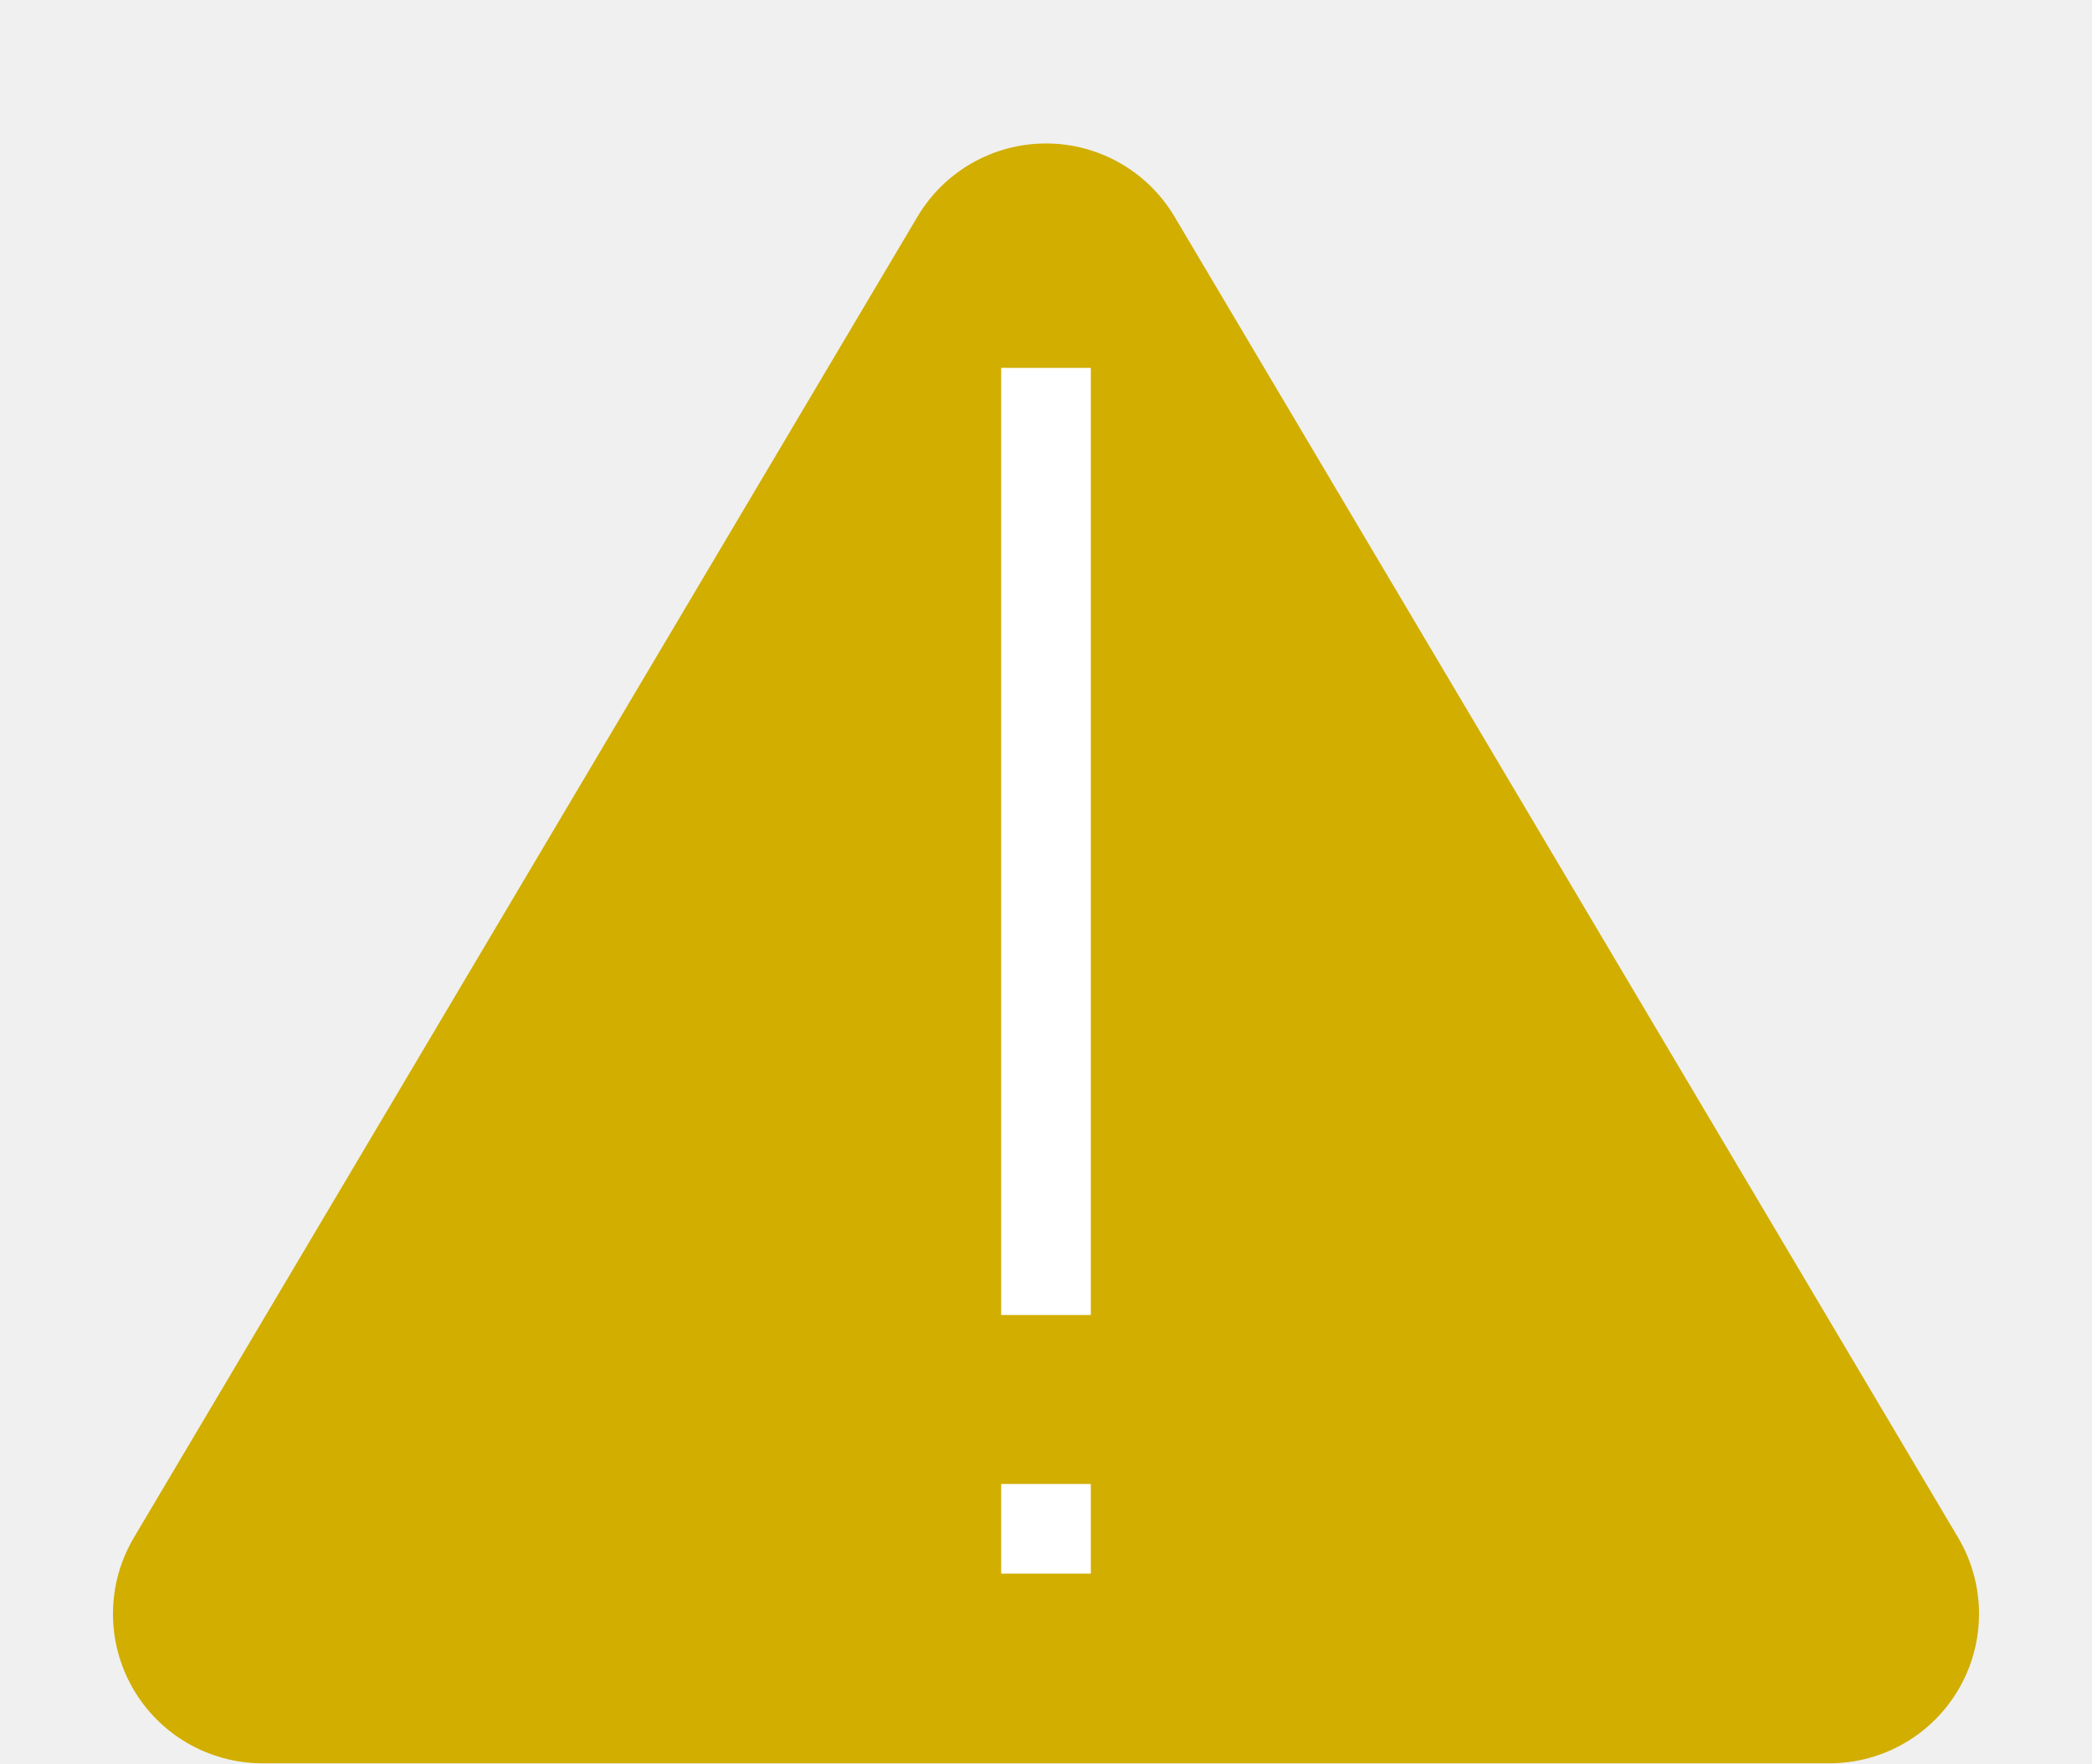
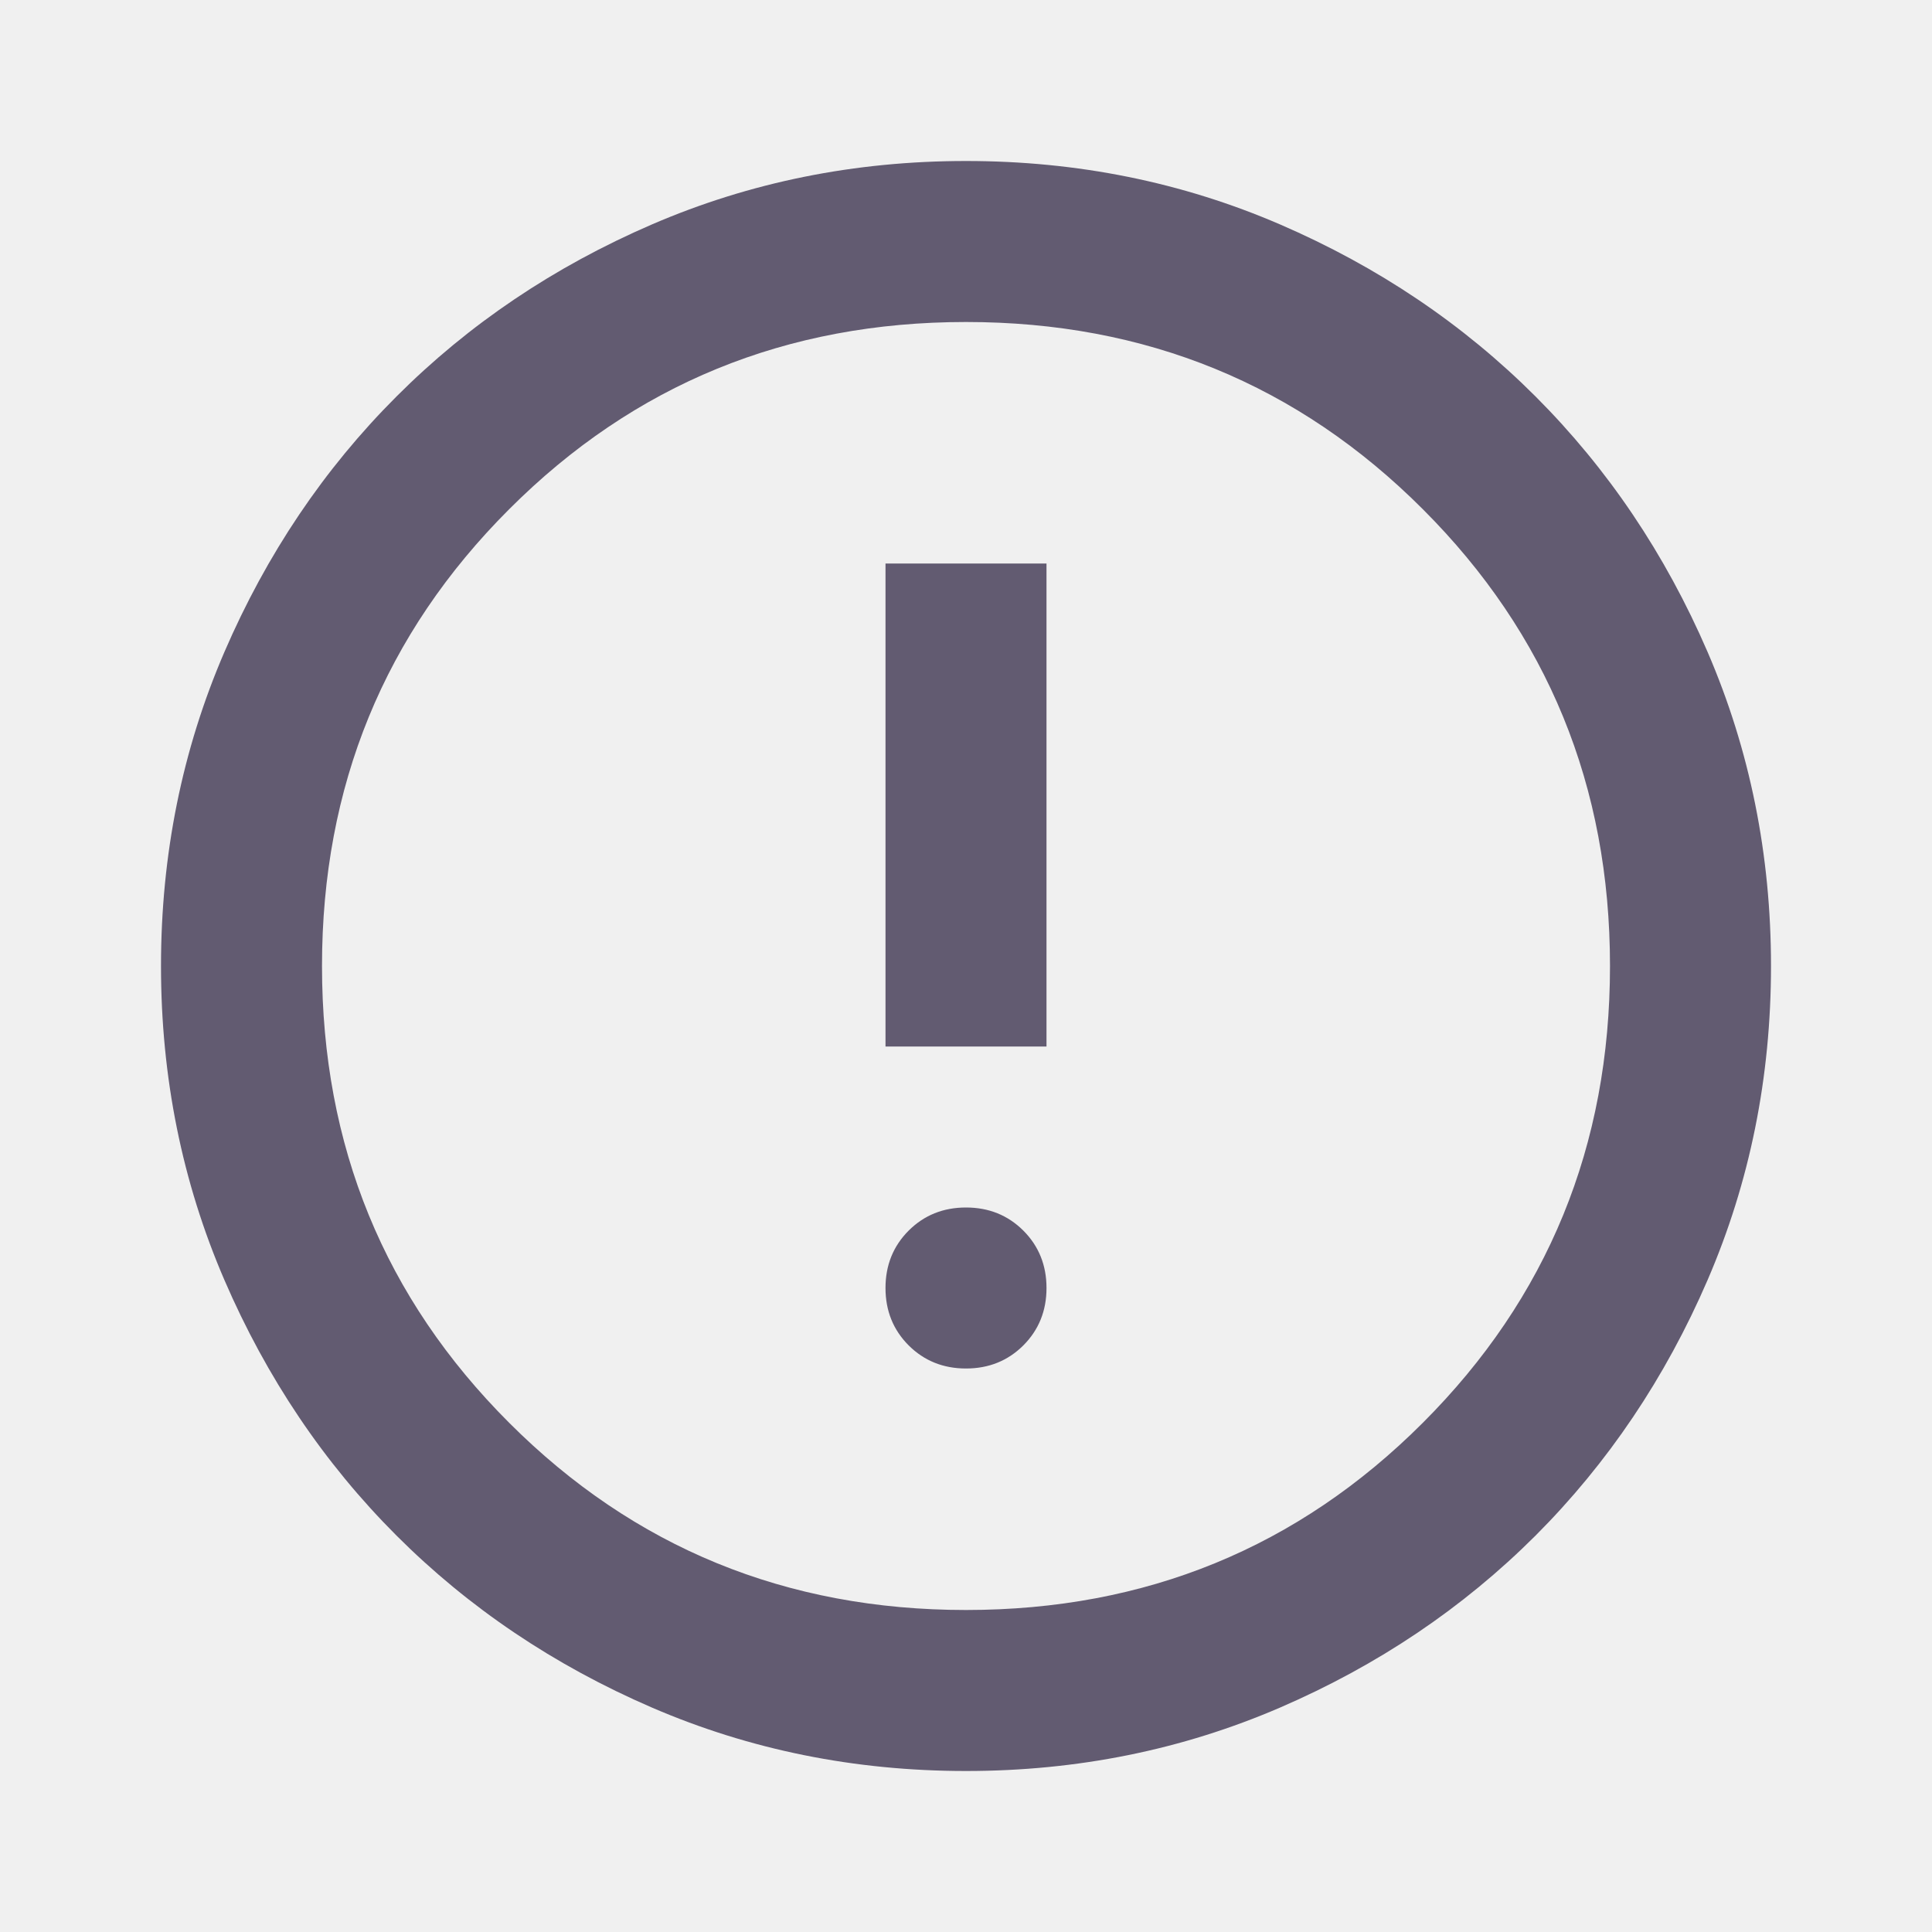
- <svg xmlns="http://www.w3.org/2000/svg" width="70" height="59" viewBox="0 0 70 59">
-   <g id="Warning_Fill" data-name="Warning Fill" transform="translate(0)">
-     <path id="Poligono_5" data-name="Poligono 5" d="M30.7,7.249a5,5,0,0,1,8.6,0l26.22,44.2A5,5,0,0,1,61.22,59H8.78a5,5,0,0,1-4.3-7.551Z" transform="translate(0 0)" fill="#d1ae00" />
-     <g id="Raggruppa_24250" data-name="Raggruppa 24250" transform="translate(35 12.309)">
-       <path id="Tracciato_5" data-name="Tracciato 5" d="M0,0V31.691" fill="none" stroke="#fff" stroke-width="3" />
-       <path id="Tracciato_1" data-name="Tracciato 1" d="M0,0V3" transform="translate(0 37.345)" fill="none" stroke="#fff" stroke-width="3" />
+ <svg xmlns="http://www.w3.org/2000/svg" width="36" height="36" viewBox="0 0 36 36" fill="none">
+   <g id="Icon">
+     <mask id="mask0_847_3455" style="mask-type:alpha" maskUnits="userSpaceOnUse" x="0" y="0" width="36" height="36">
+       <rect id="Bounding box" width="36" height="36" fill="#D9D9D9" />
+     </mask>
+     <g mask="url(#mask0_847_3455)">
+       <path id="error" d="M18 25.5C18.425 25.5 18.781 25.356 19.069 25.069C19.356 24.781 19.5 24.425 19.5 24C19.5 23.575 19.356 23.219 19.069 22.931C18.781 22.644 18.425 22.5 18 22.5C17.575 22.5 17.219 22.644 16.931 22.931C16.644 23.219 16.5 23.575 16.5 24C16.5 24.425 16.644 24.781 16.931 25.069C17.219 25.356 17.575 25.5 18 25.5ZM16.5 19.5H19.5V10.5H16.5V19.5ZM18 33C15.925 33 13.975 32.606 12.15 31.819C10.325 31.031 8.738 29.962 7.388 28.613C6.037 27.262 4.969 25.675 4.181 23.85C3.394 22.025 3 20.075 3 18C3 15.925 3.394 13.975 4.181 12.15C4.969 10.325 6.037 8.738 7.388 7.388C8.738 6.037 10.325 4.969 12.15 4.181C13.975 3.394 15.925 3 18 3C20.075 3 22.025 3.394 23.85 4.181C25.675 4.969 27.262 6.037 28.613 7.388C29.962 8.738 31.031 10.325 31.819 12.15C32.606 13.975 33 15.925 33 18C33 20.075 32.606 22.025 31.819 23.85C31.031 25.675 29.962 27.262 28.613 28.613C27.262 29.962 25.675 31.031 23.85 31.819C22.025 32.606 20.075 33 18 33ZM18 30C21.35 30 24.188 28.837 26.512 26.512C28.837 24.188 30 21.35 30 18C30 14.65 28.837 11.812 26.512 9.488C24.188 7.162 21.35 6 18 6C14.65 6 11.812 7.162 9.488 9.488C7.162 11.812 6 14.65 6 18C6 21.35 7.162 24.188 9.488 26.512C11.812 28.837 14.65 30 18 30Z" fill="#625B71" />
    </g>
  </g>
</svg>
